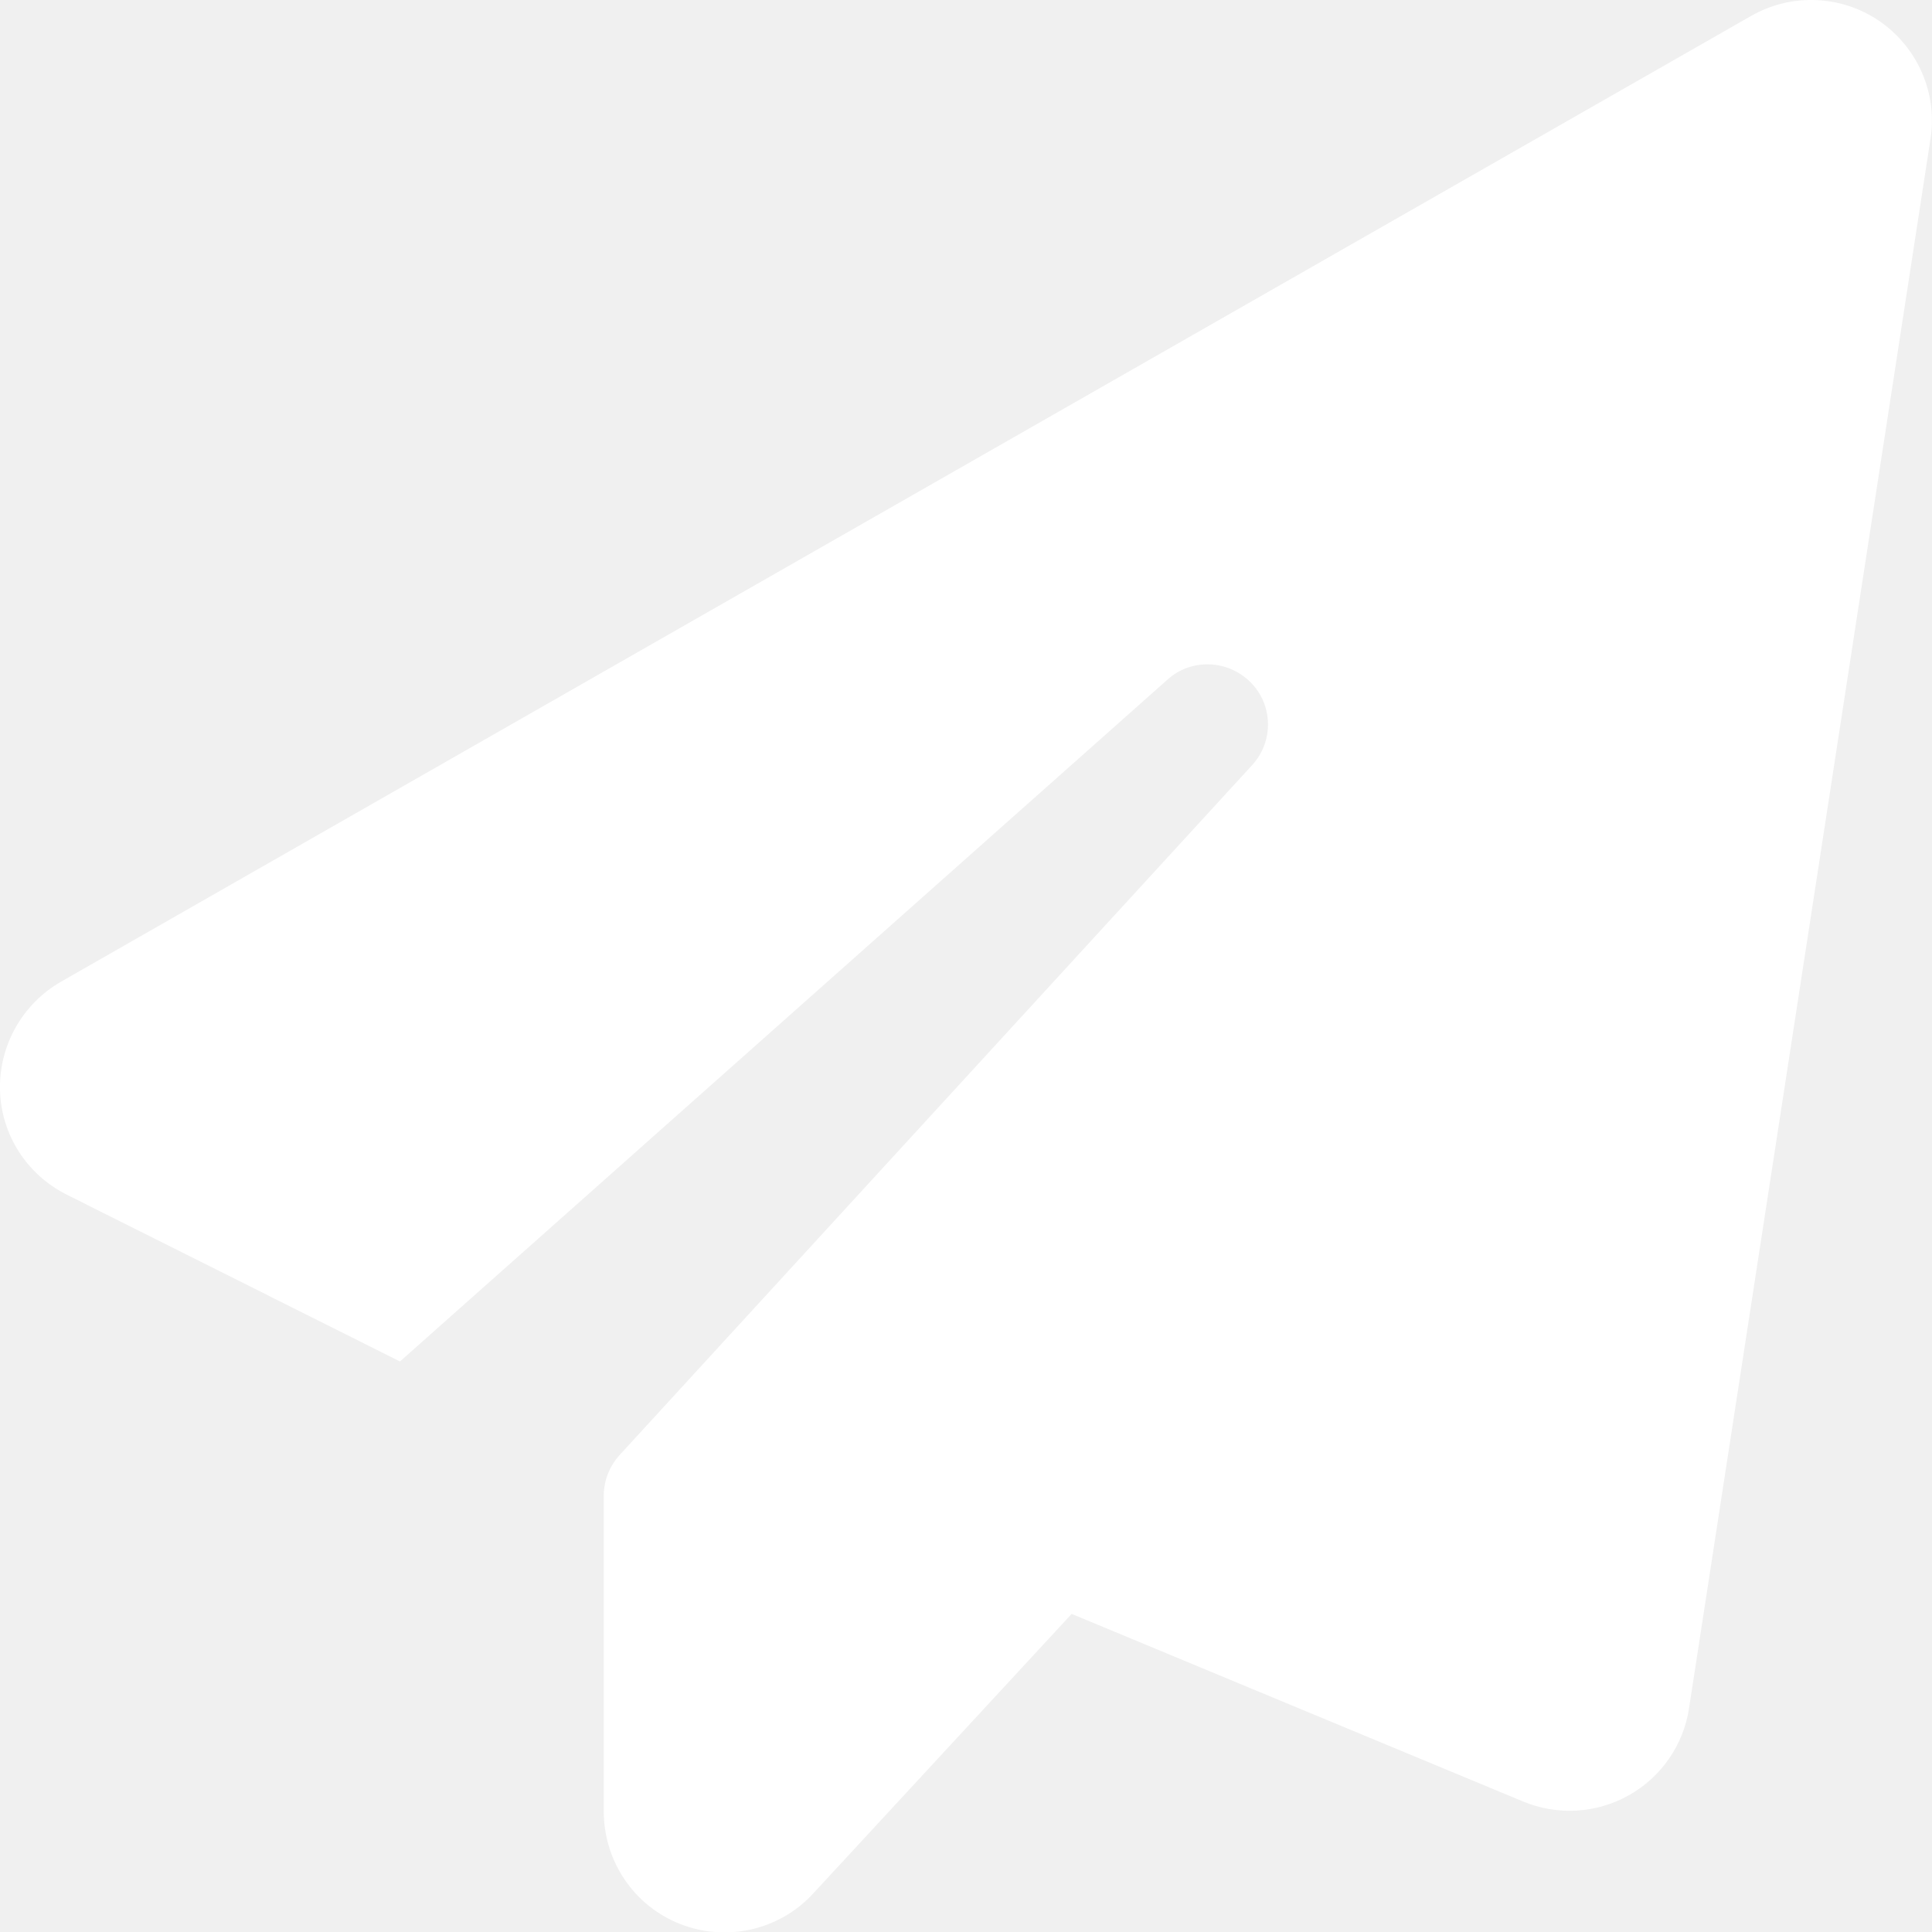
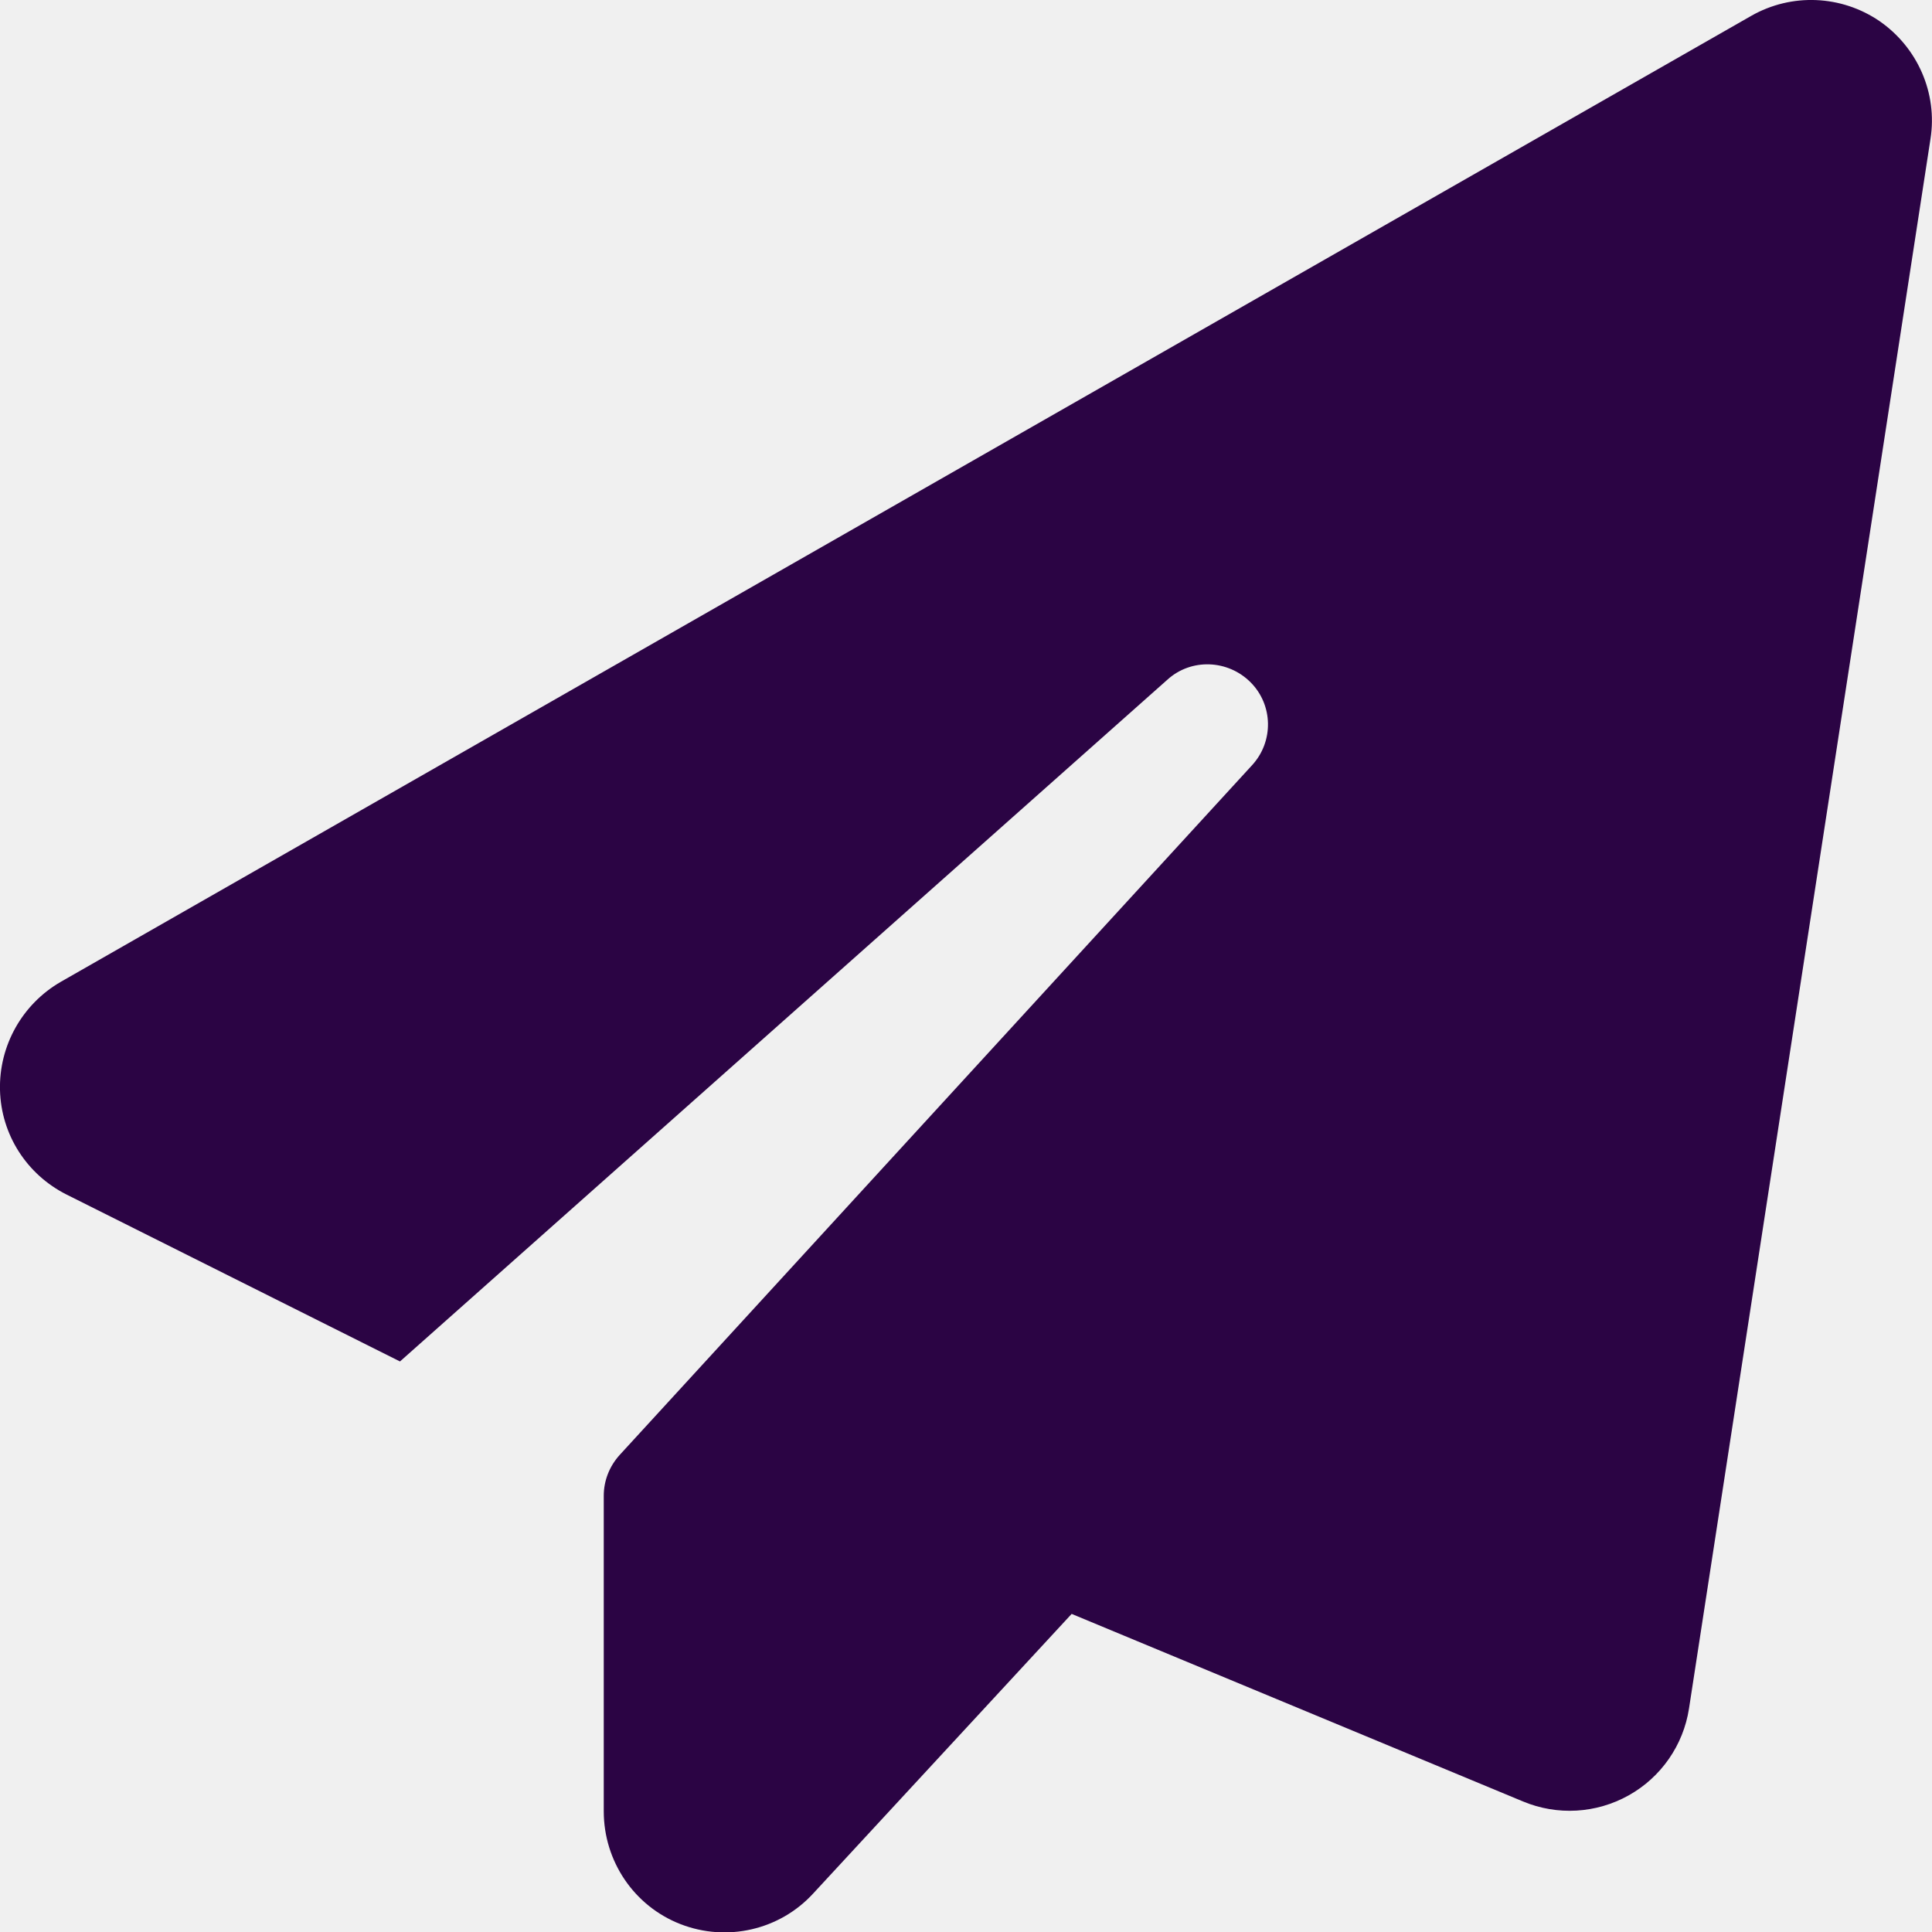
<svg xmlns="http://www.w3.org/2000/svg" viewBox="0 0 512 512">
-   <path fill="#ffffff" d="M498.1 5.6c10.1 7 15.4 19.1 13.5 31.2l-64 416c-1.5 9.7-7.4 18.2-16 23s-18.9 5.4-28 1.6L284 427.7l-68.5 74.1c-8.9 9.7-22.9 12.9-35.2 8.1S160 493.2 160 480l0-83.6c0-4 1.5-7.8 4.2-10.8L331.8 202.8c5.8-6.3 5.6-16-.4-22s-15.7-6.4-22-.7L106 360.8 17.7 316.6C7.1 311.3 .3 300.7 0 288.9s5.9-22.8 16.1-28.7l448-256c10.7-6.1 23.9-5.5 34 1.4z" />
+   <path fill="#2b0444" d="M498.1 5.6c10.1 7 15.4 19.1 13.5 31.2l-64 416c-1.5 9.7-7.4 18.2-16 23s-18.9 5.4-28 1.6L284 427.7l-68.5 74.1c-8.9 9.7-22.9 12.9-35.2 8.1S160 493.2 160 480l0-83.6c0-4 1.5-7.8 4.2-10.8L331.8 202.8c5.8-6.3 5.6-16-.4-22s-15.7-6.4-22-.7L106 360.8 17.7 316.6C7.1 311.3 .3 300.7 0 288.9s5.9-22.8 16.1-28.7l448-256c10.7-6.1 23.9-5.5 34 1.4z" />
</svg>
